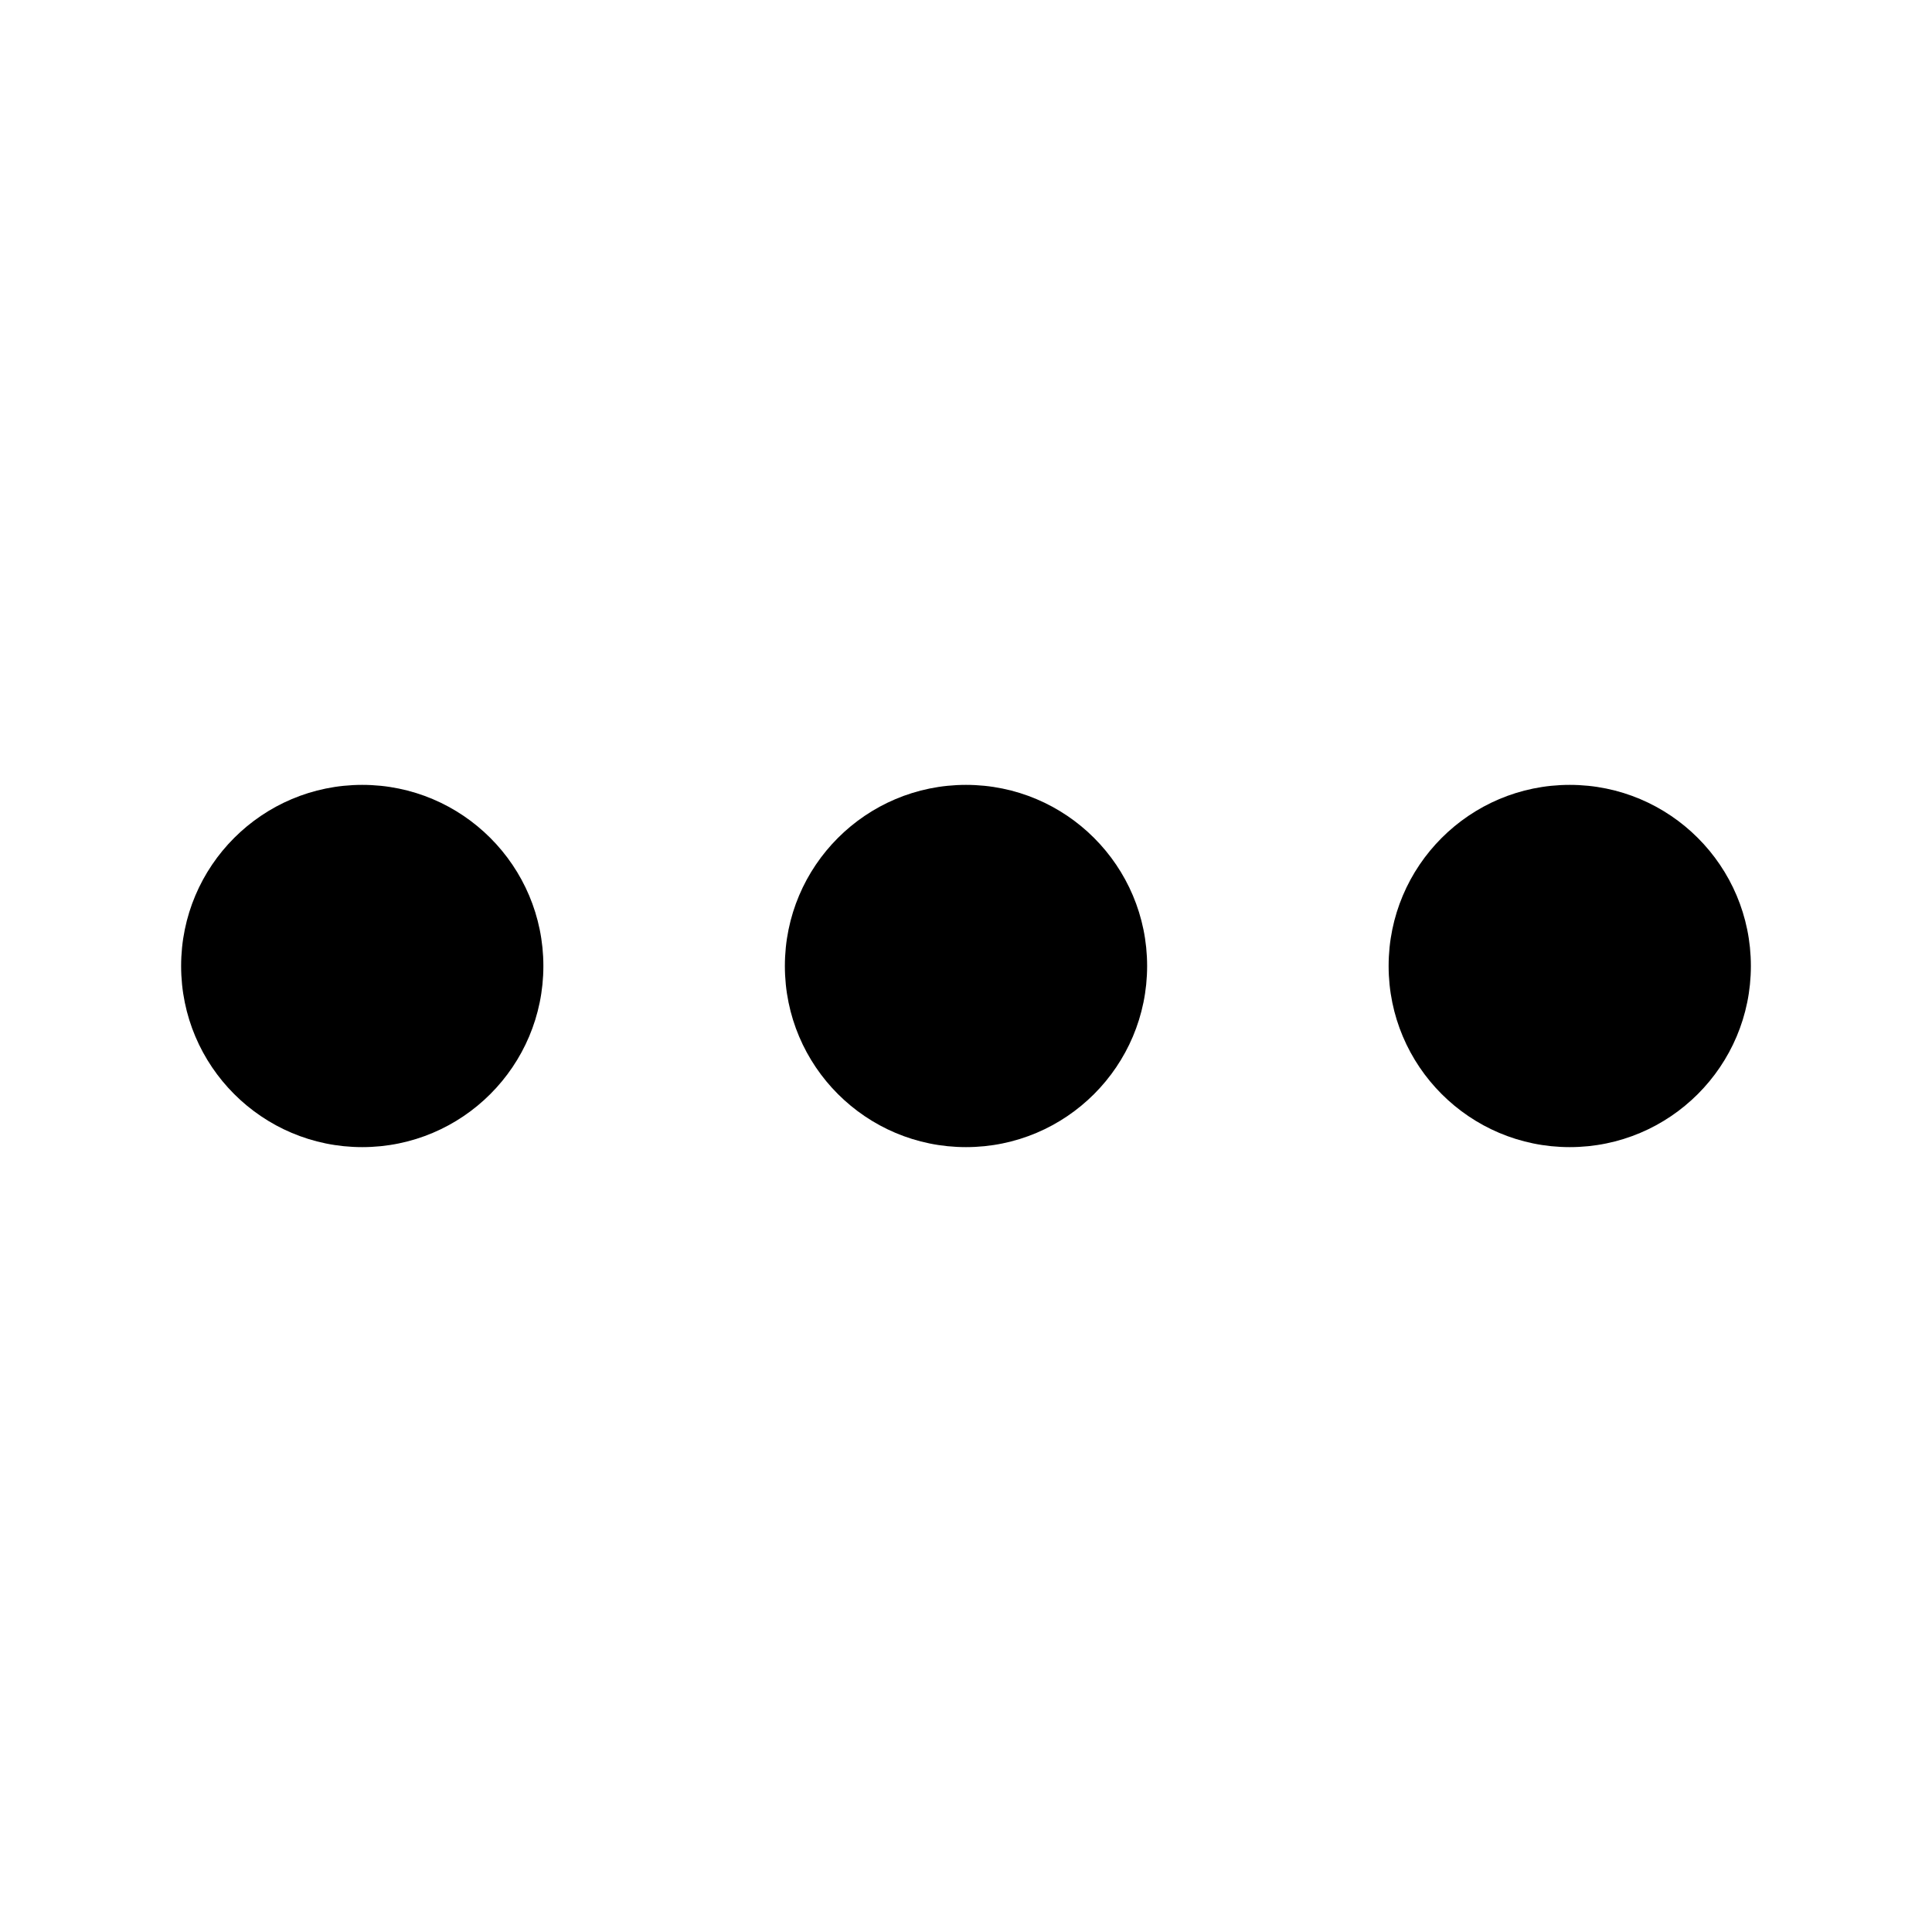
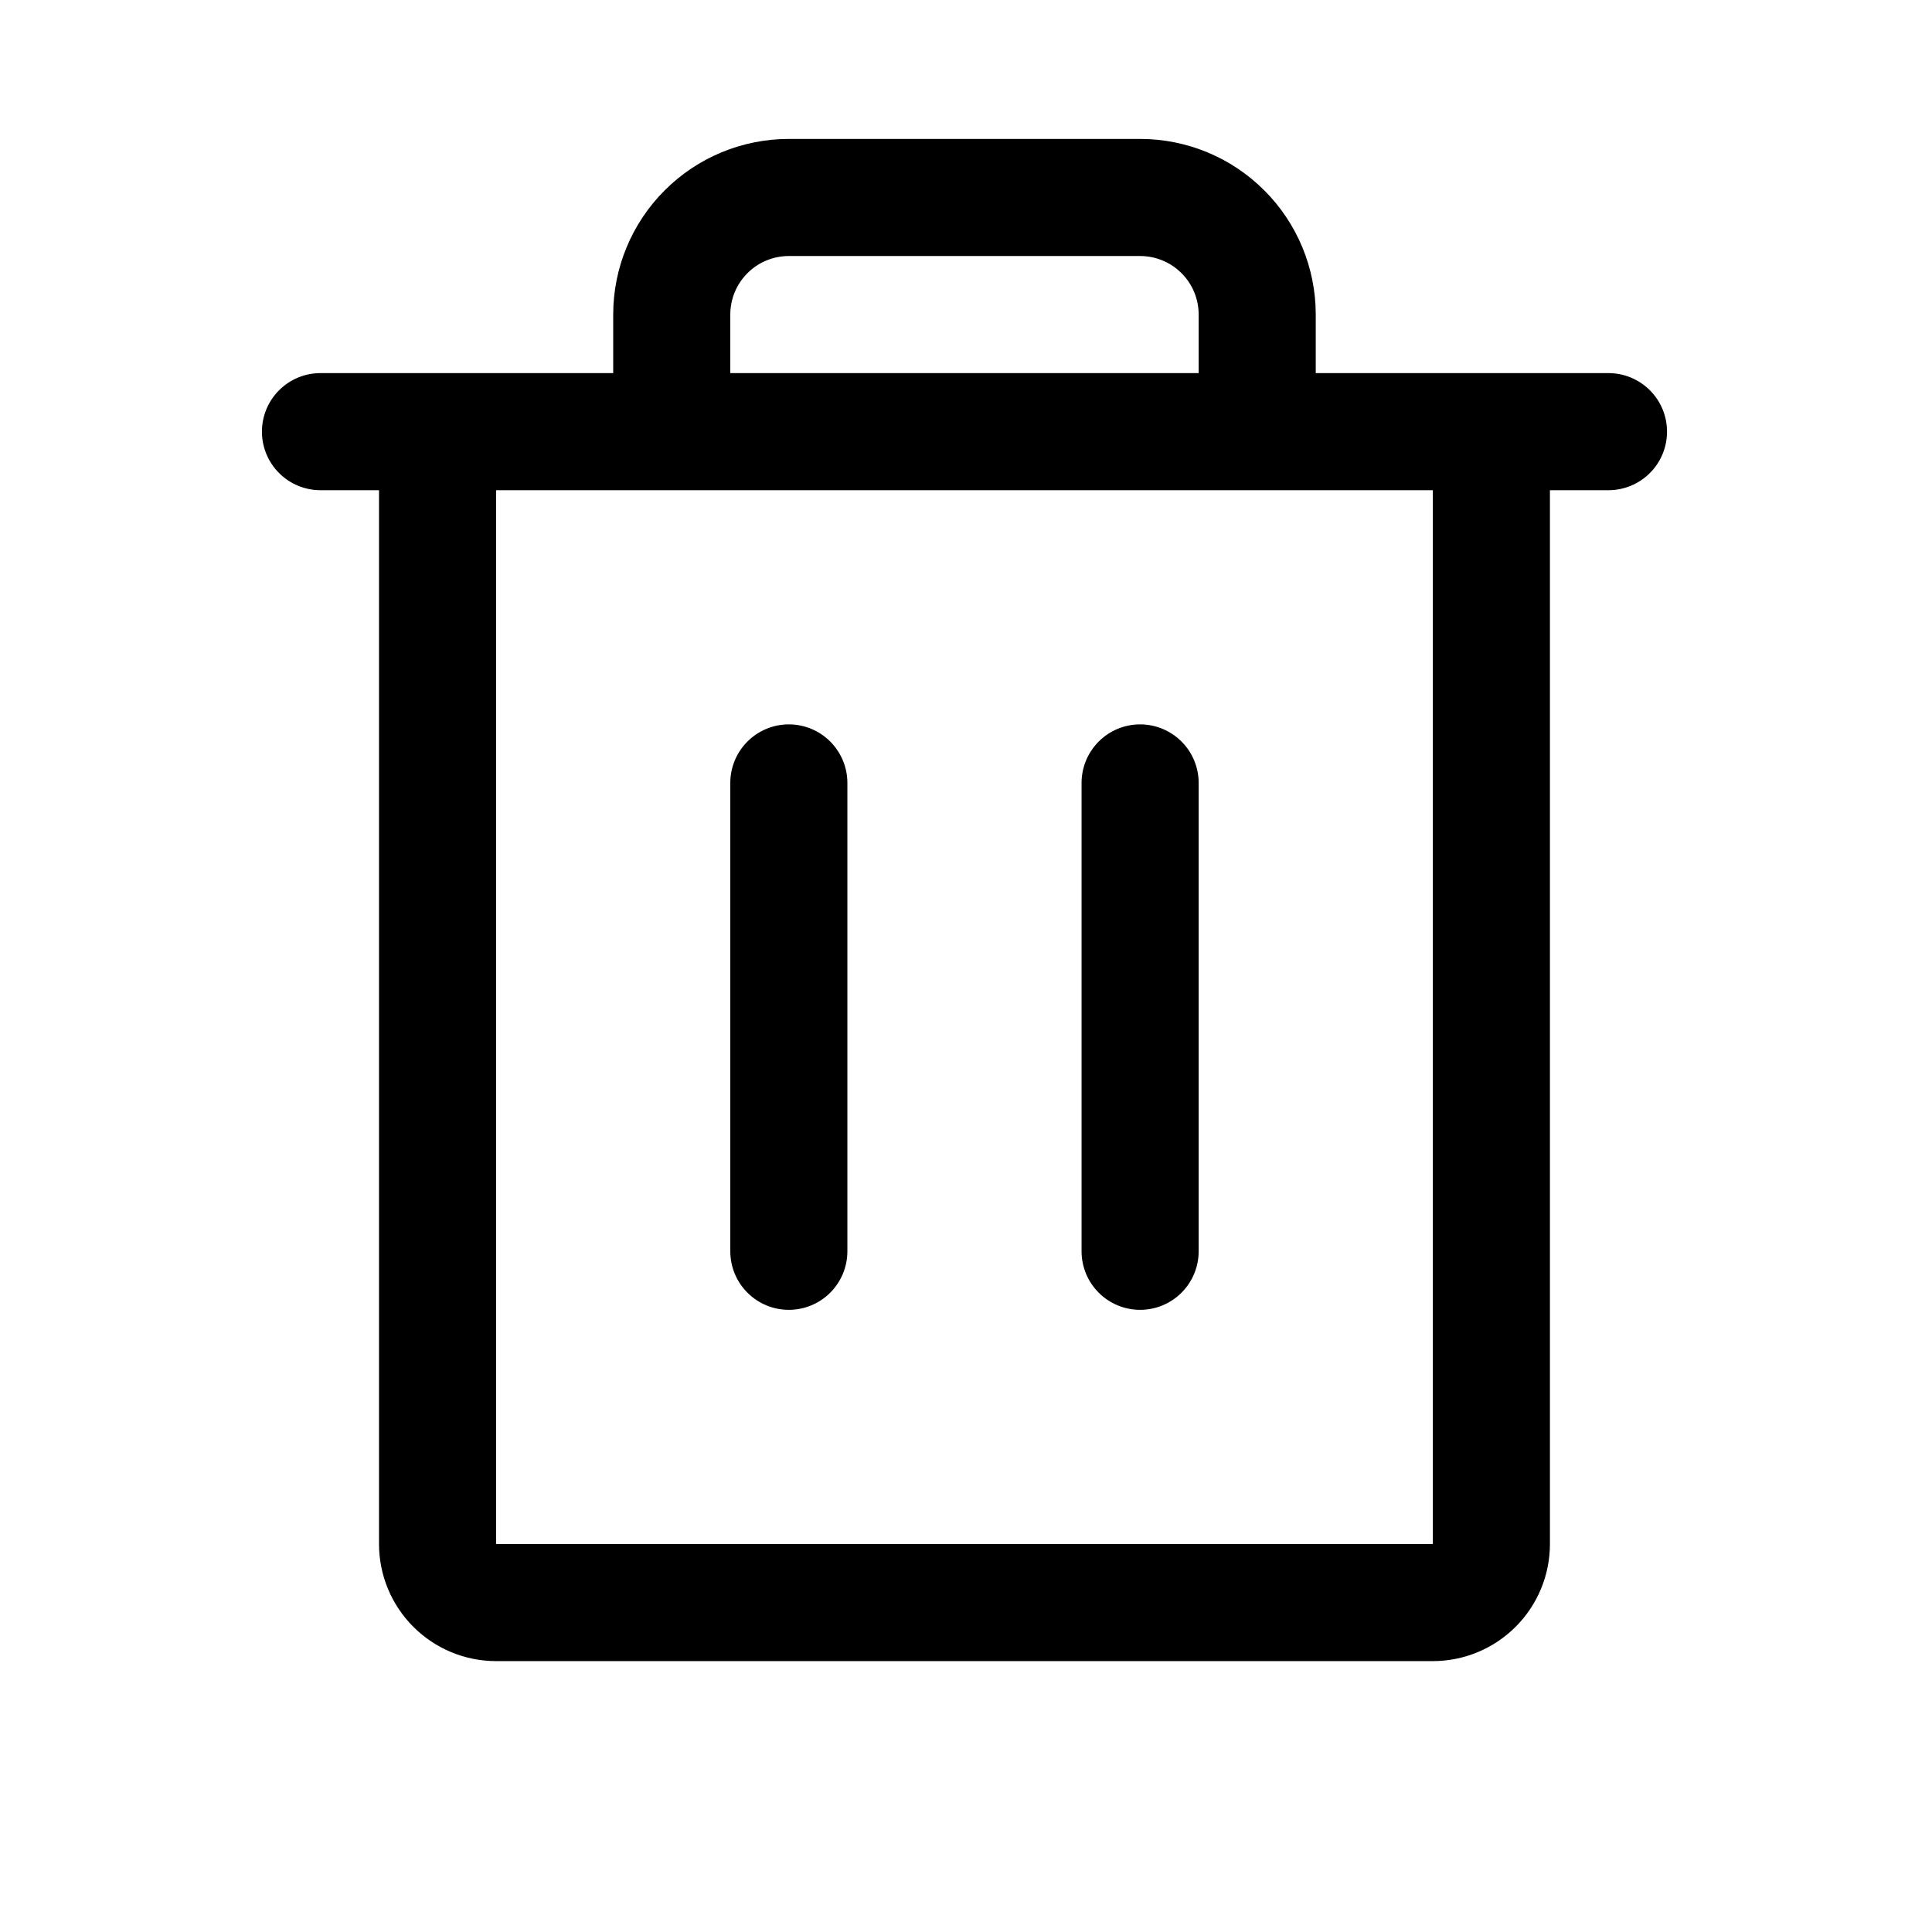
- <svg xmlns="http://www.w3.org/2000/svg" width="16" height="16" fill="currentColor" class="bi bi-three-dots" viewBox="0 0 16 16">
-   <path d="M3 9.5a1.5 1.5 0 1 1 0-3 1.5 1.5 0 0 1 0 3zm5 0a1.5 1.5 0 1 1 0-3 1.5 1.5 0 0 1 0 3zm5 0a1.5 1.5 0 1 1 0-3 1.5 1.5 0 0 1 0 3z" />
+ <svg xmlns="http://www.w3.org/2000/svg" width="33" height="33" viewBox="0 0 33 33" fill="none">
+   <path d="M27.474 6.373H22.474V5.373C22.474 4.577 22.158 3.814 21.595 3.252C21.033 2.689 20.27 2.373 19.474 2.373H13.474C12.678 2.373 11.915 2.689 11.353 3.252C10.79 3.814 10.474 4.577 10.474 5.373V6.373H5.474C5.209 6.373 4.954 6.478 4.767 6.666C4.579 6.853 4.474 7.108 4.474 7.373C4.474 7.638 4.579 7.893 4.767 8.08C4.954 8.268 5.209 8.373 5.474 8.373H6.474V26.373C6.474 26.904 6.685 27.412 7.06 27.787C7.435 28.162 7.943 28.373 8.474 28.373H24.474C25.004 28.373 25.513 28.162 25.888 27.787C26.263 27.412 26.474 26.904 26.474 26.373V8.373H27.474C27.739 8.373 27.993 8.268 28.181 8.08C28.369 7.893 28.474 7.638 28.474 7.373C28.474 7.108 28.369 6.853 28.181 6.666C27.993 6.478 27.739 6.373 27.474 6.373ZM12.474 5.373C12.474 5.108 12.579 4.853 12.767 4.666C12.954 4.478 13.209 4.373 13.474 4.373H19.474C19.739 4.373 19.993 4.478 20.181 4.666C20.369 4.853 20.474 5.108 20.474 5.373V6.373H12.474V5.373ZM24.474 26.373H8.474V8.373H24.474V26.373ZM14.474 13.373V21.373C14.474 21.638 14.368 21.893 14.181 22.08C13.993 22.268 13.739 22.373 13.474 22.373C13.209 22.373 12.954 22.268 12.767 22.08C12.579 21.893 12.474 21.638 12.474 21.373V13.373C12.474 13.108 12.579 12.854 12.767 12.666C12.954 12.478 13.209 12.373 13.474 12.373C13.739 12.373 13.993 12.478 14.181 12.666C14.368 12.854 14.474 13.108 14.474 13.373ZM20.474 13.373V21.373C20.474 21.638 20.369 21.893 20.181 22.08C19.993 22.268 19.739 22.373 19.474 22.373C19.209 22.373 18.954 22.268 18.767 22.08C18.579 21.893 18.474 21.638 18.474 21.373V13.373C18.474 13.108 18.579 12.854 18.767 12.666C18.954 12.478 19.209 12.373 19.474 12.373C19.739 12.373 19.993 12.478 20.181 12.666C20.369 12.854 20.474 13.108 20.474 13.373Z" fill="black" />
</svg>
